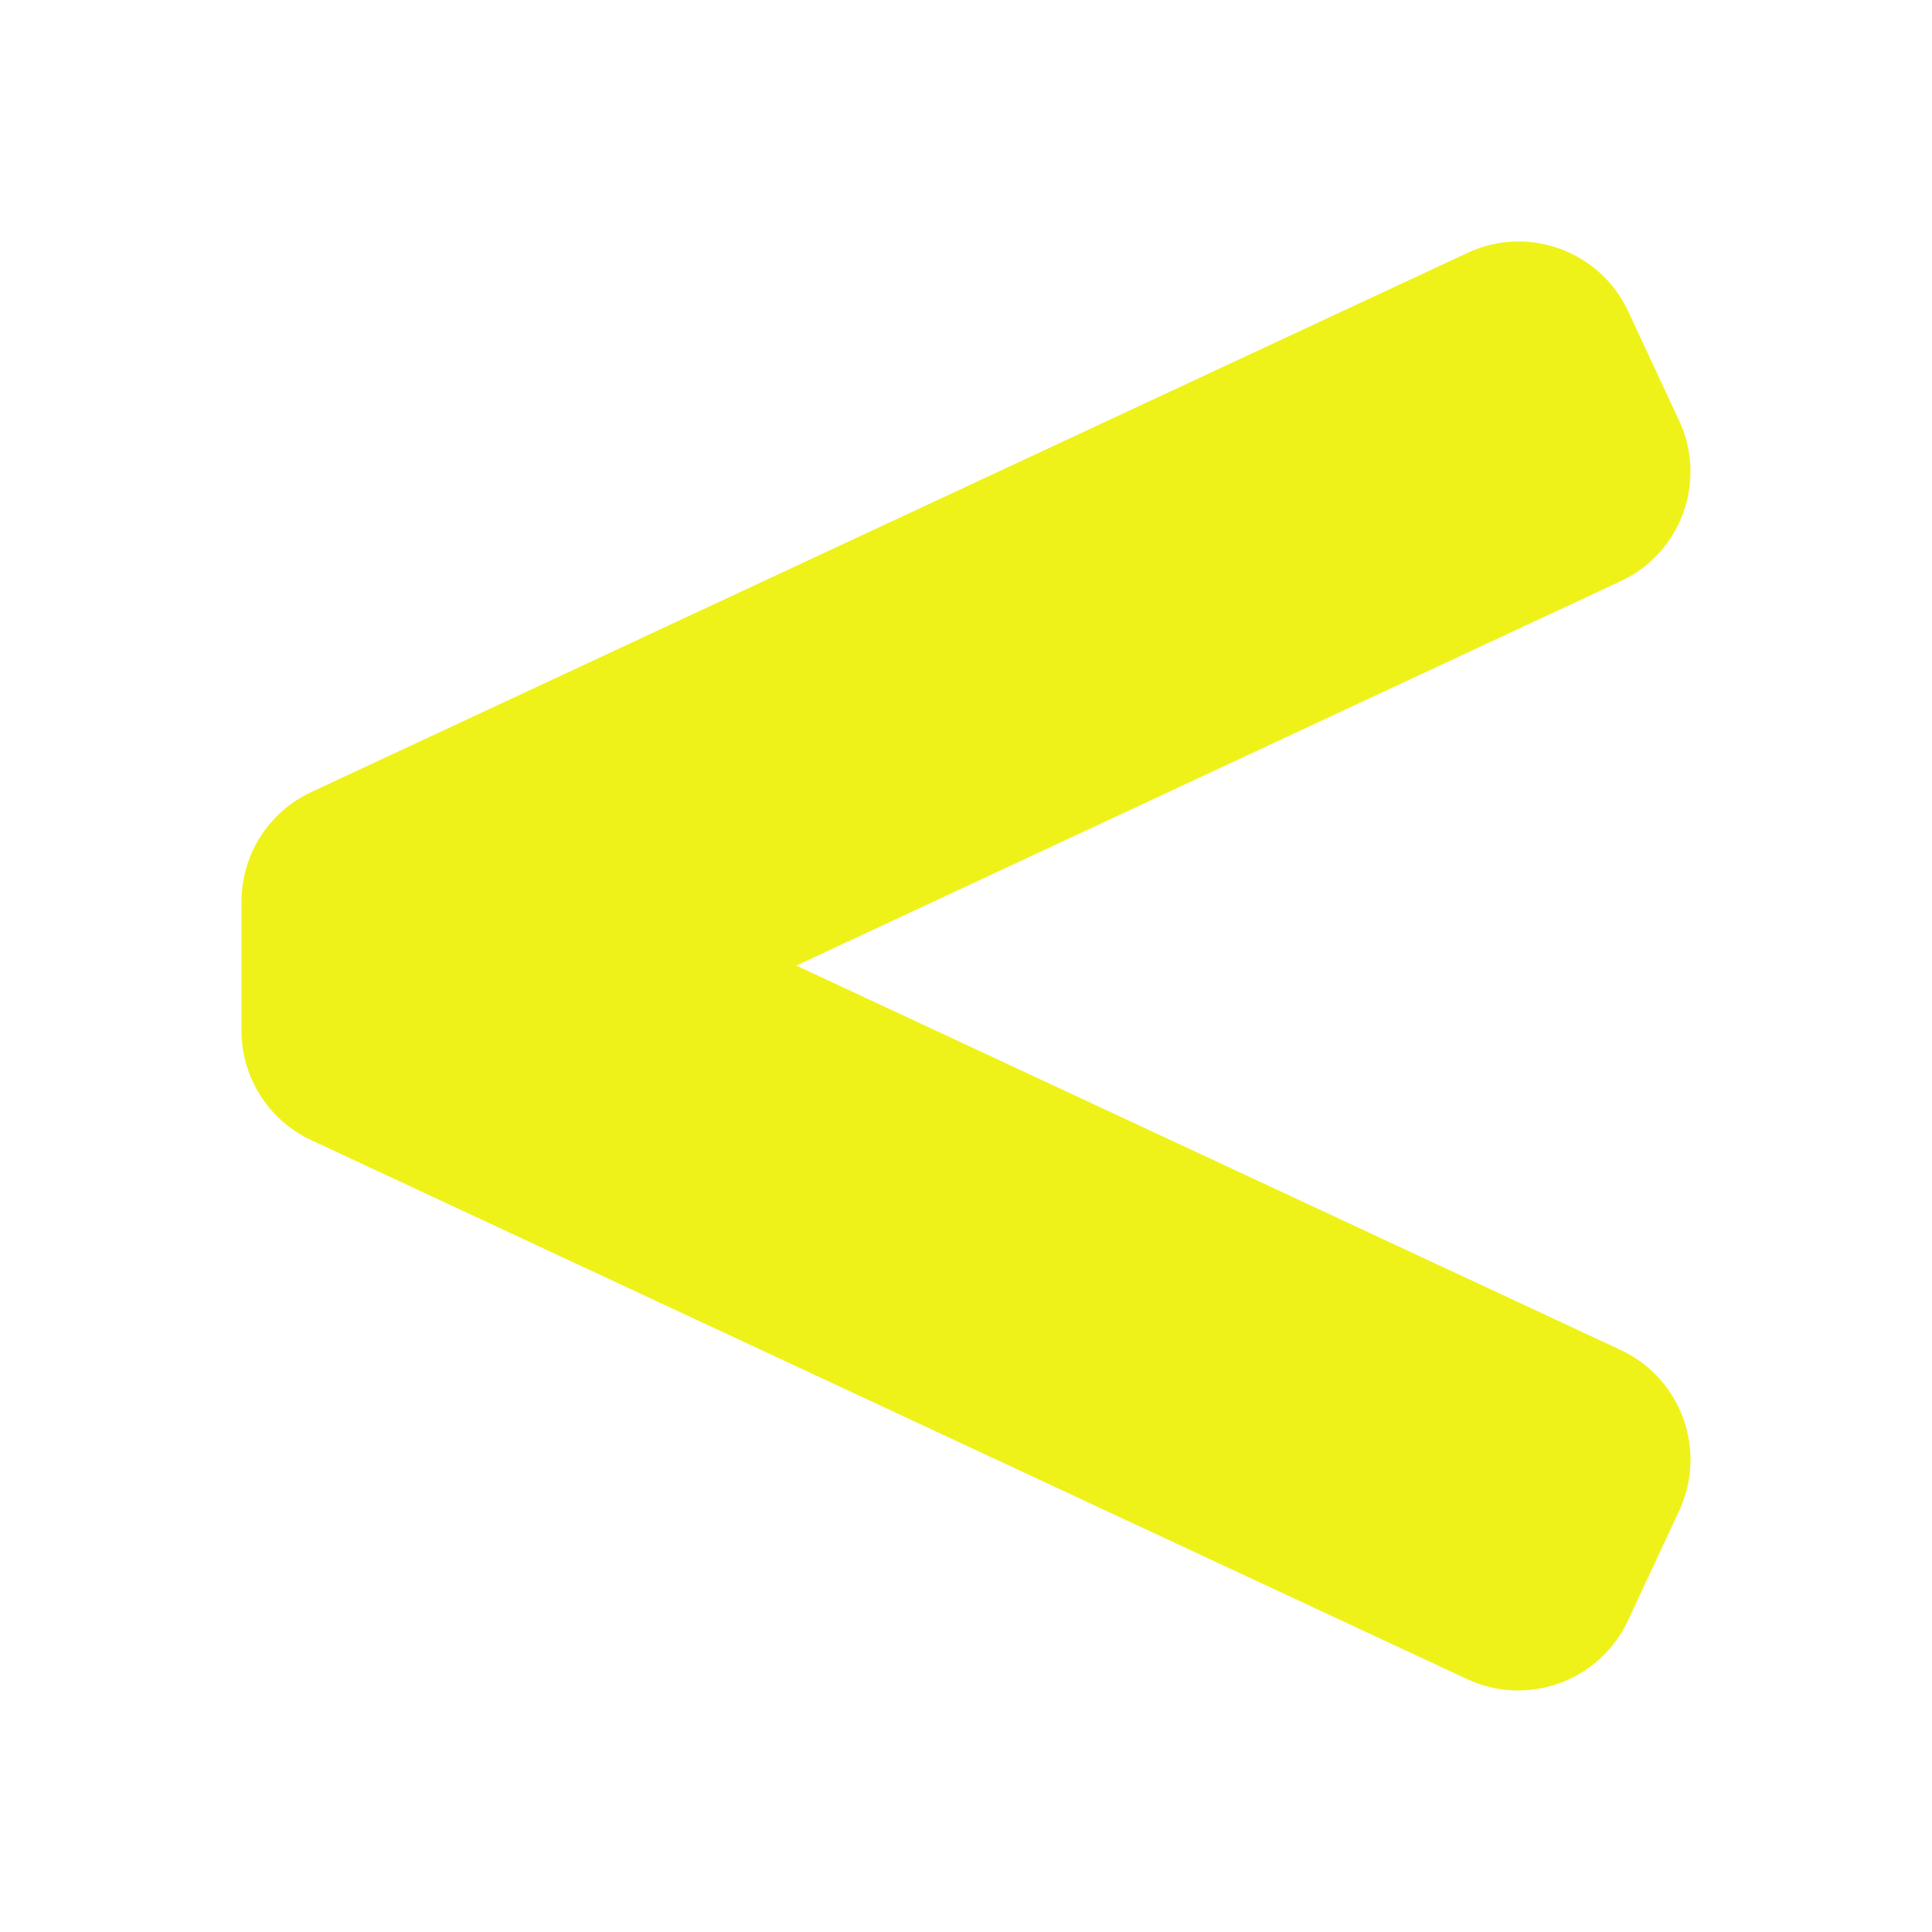
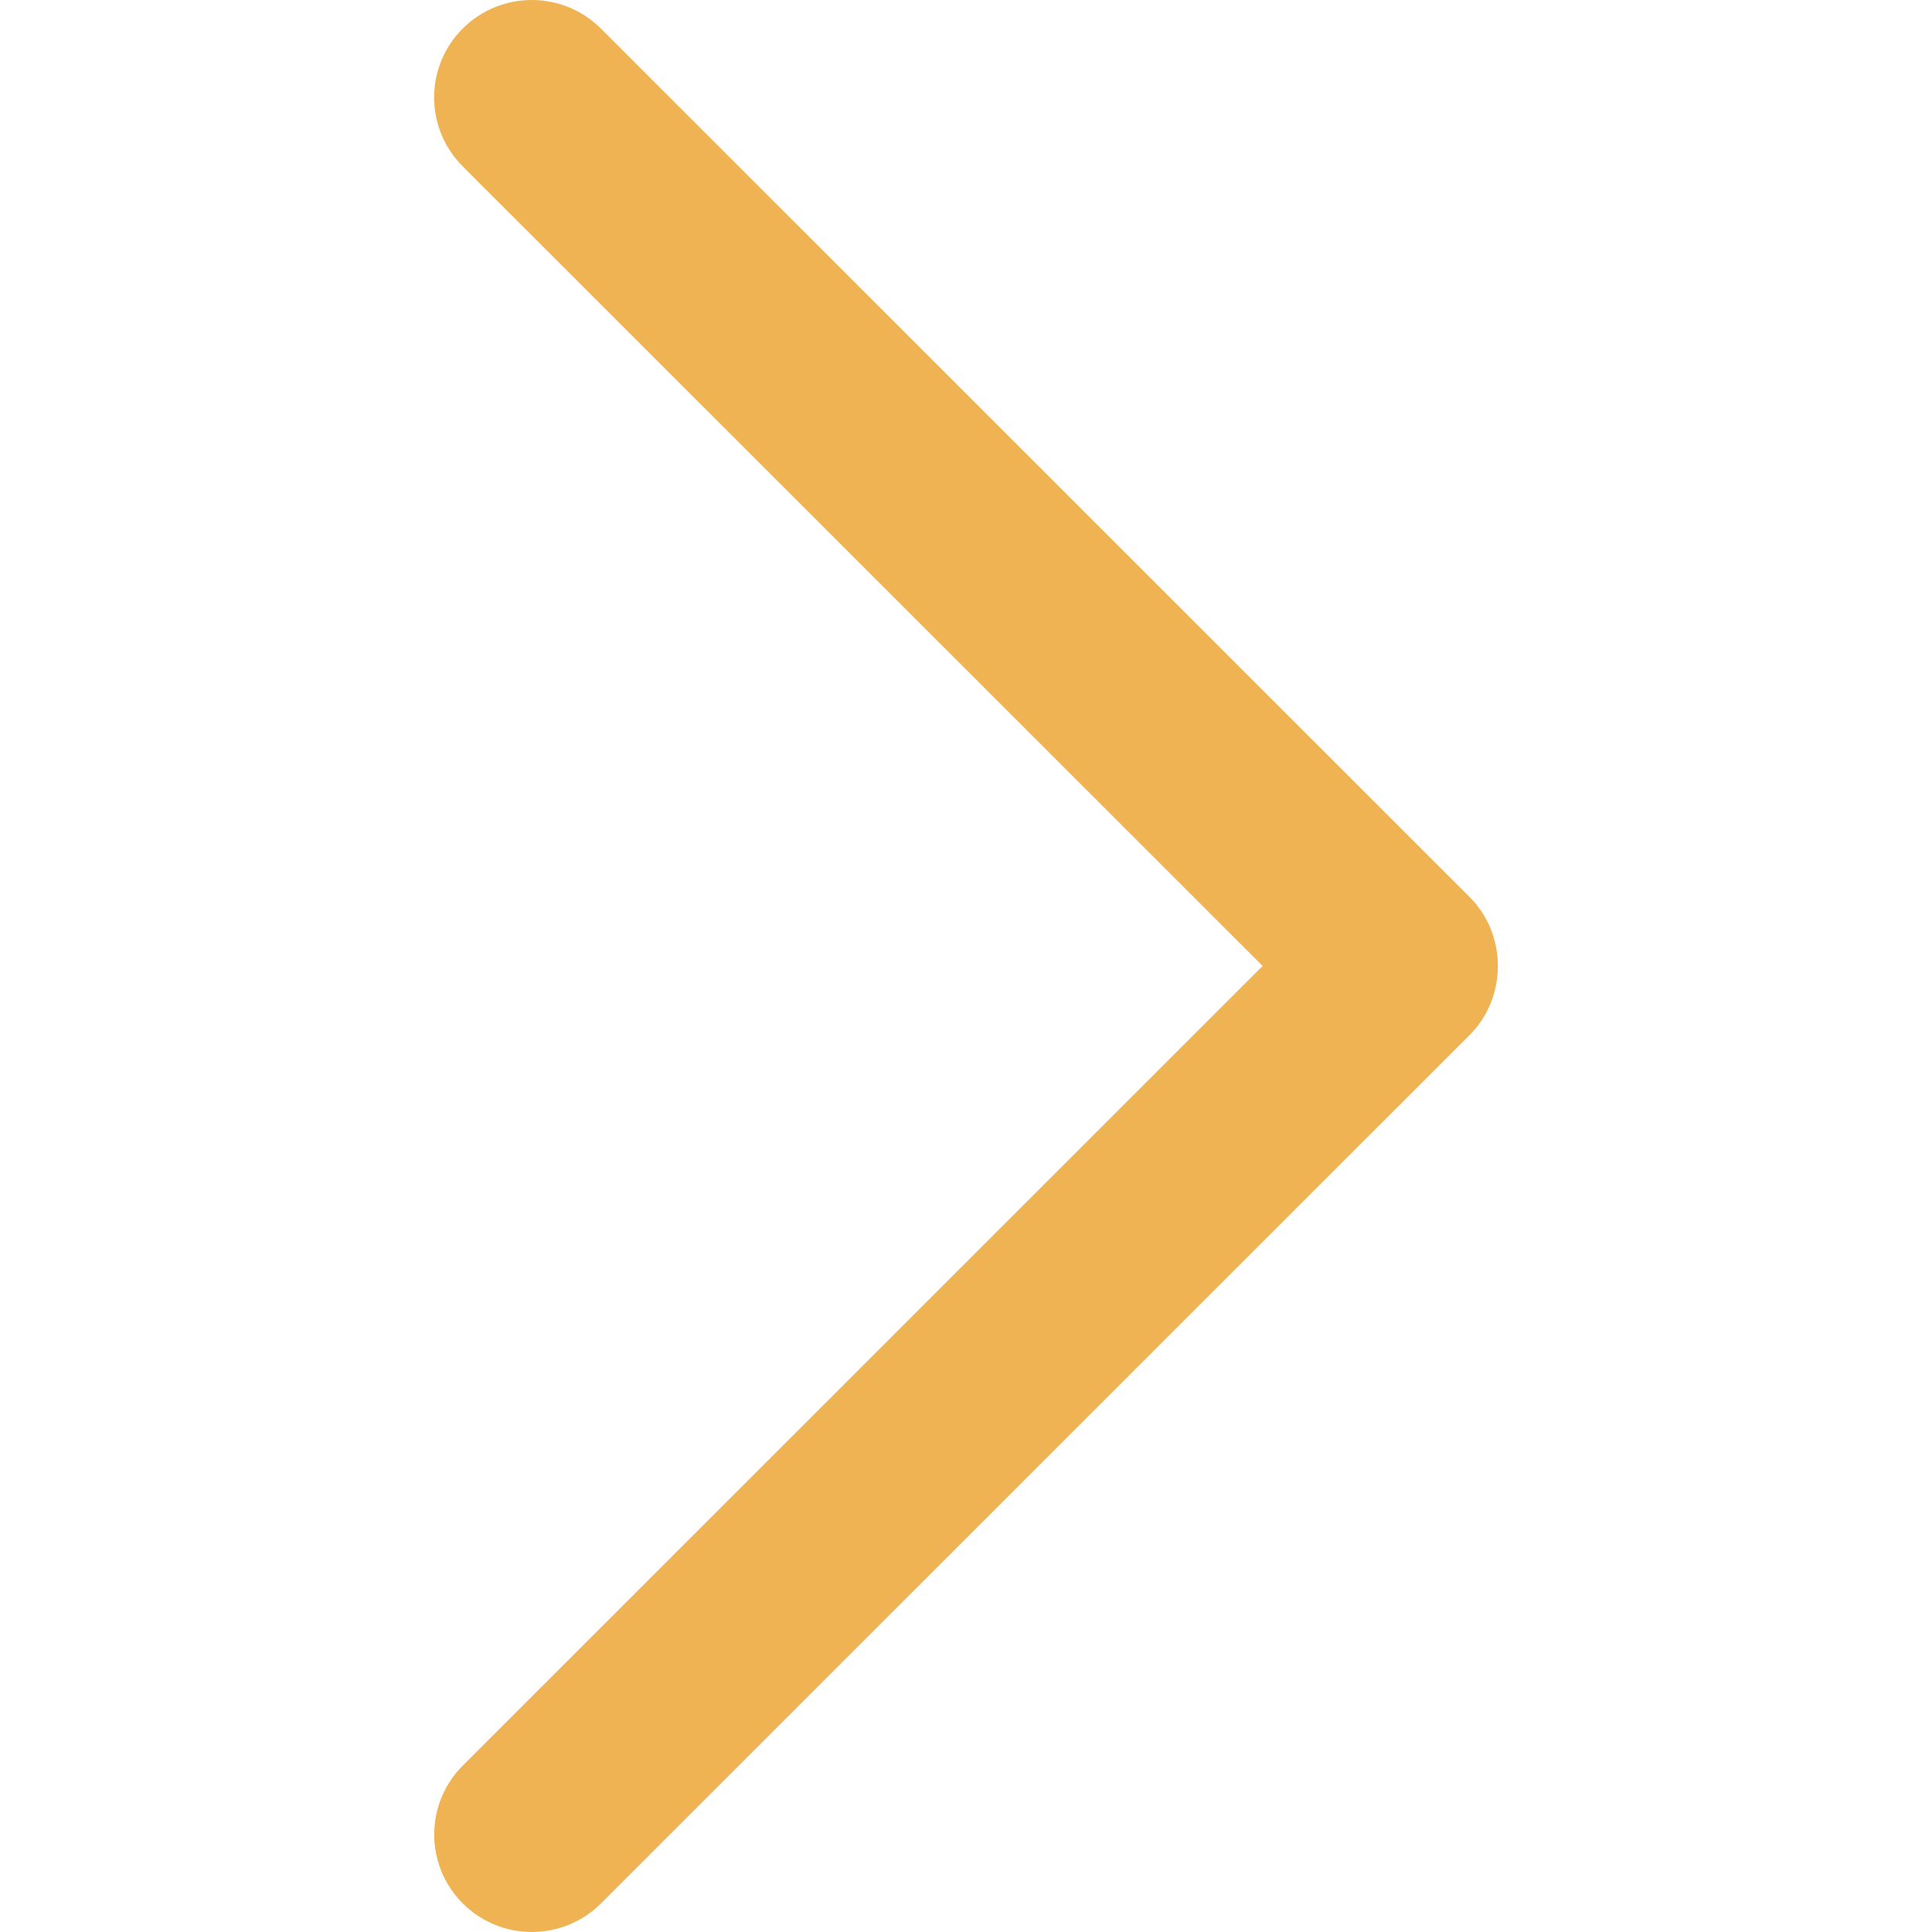
- <svg xmlns="http://www.w3.org/2000/svg" stroke="currentColor" fill="#eff218 " stroke-width="0" viewBox="0 0 384 512" height="1em" width="1em">
-   <path d="M365.46 357.74L147.04 255.89l218.47-101.88c16.02-7.47 22.95-26.51 15.48-42.53l-13.52-29C360 66.46 340.96 59.53 324.94 67L18.48 209.91a32.014 32.014 0 0 0-18.48 29v34.24c0 12.44 7.21 23.75 18.48 29l306.31 142.83c16.06 7.49 35.15.54 42.64-15.52l13.56-29.08c7.49-16.06.54-35.15-15.53-42.64z" />
+ <svg xmlns="http://www.w3.org/2000/svg" version="1.1" width="512" height="512" x="0" y="0" viewBox="0 0 240.823 240.823" style="enable-background:new 0 0 512 512" xml:space="preserve" class="">
+   <g>
+     <g>
+       <path id="Chevron_Right_1_" d="M183.189,111.816L74.892,3.555c-4.752-4.74-12.451-4.74-17.215,0c-4.752,4.74-4.752,12.439,0,17.179   l99.707,99.671l-99.695,99.671c-4.752,4.74-4.752,12.439,0,17.191c4.752,4.74,12.463,4.74,17.215,0l108.297-108.261   C187.881,124.315,187.881,116.495,183.189,111.816z" fill="#f0b354" data-original="#000000" class="" />
+       <g>
+ 	</g>
+       <g>
+ 	</g>
+       <g>
+ 	</g>
+       <g>
+ 	</g>
+       <g>
+ 	</g>
+       <g>
+ 	</g>
+     </g>
+     <g>
+ </g>
+     <g>
+ </g>
+     <g>
+ </g>
+     <g>
+ </g>
+     <g>
+ </g>
+     <g>
+ </g>
+     <g>
+ </g>
+     <g>
+ </g>
+     <g>
+ </g>
+     <g>
+ </g>
+     <g>
+ </g>
+     <g>
+ </g>
+     <g>
+ </g>
+     <g>
+ </g>
+     <g>
+ </g>
+   </g>
</svg>
